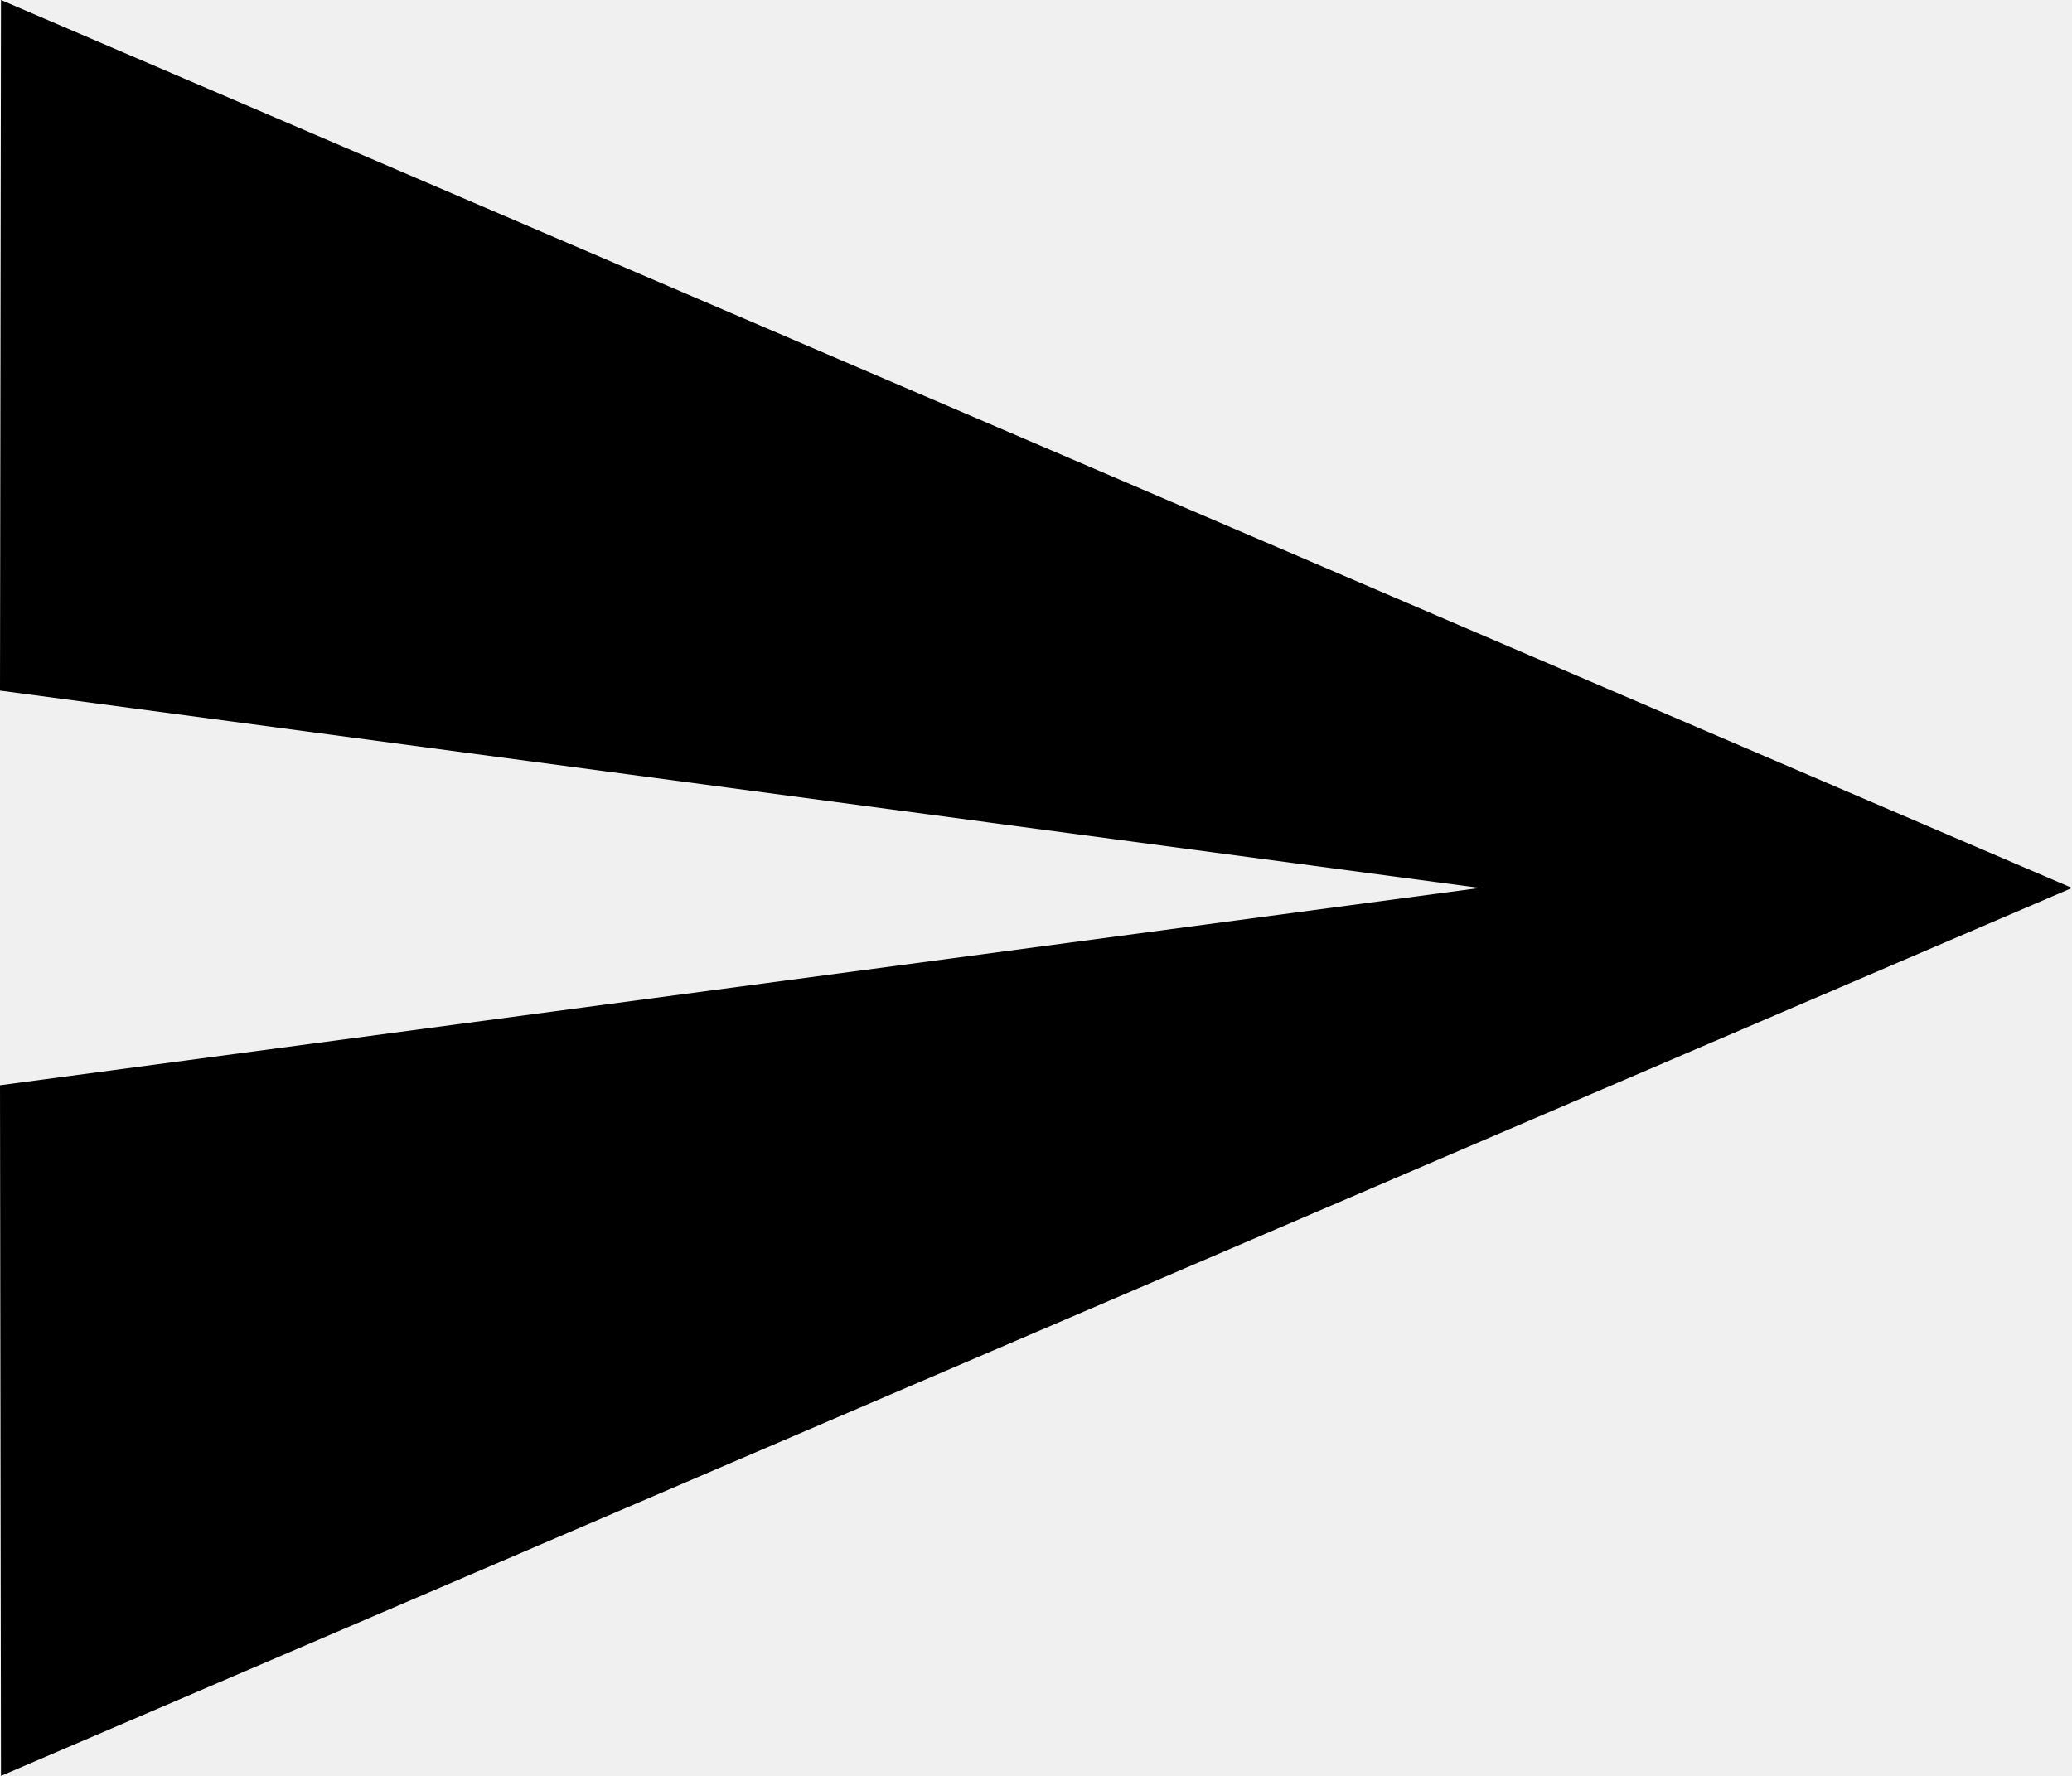
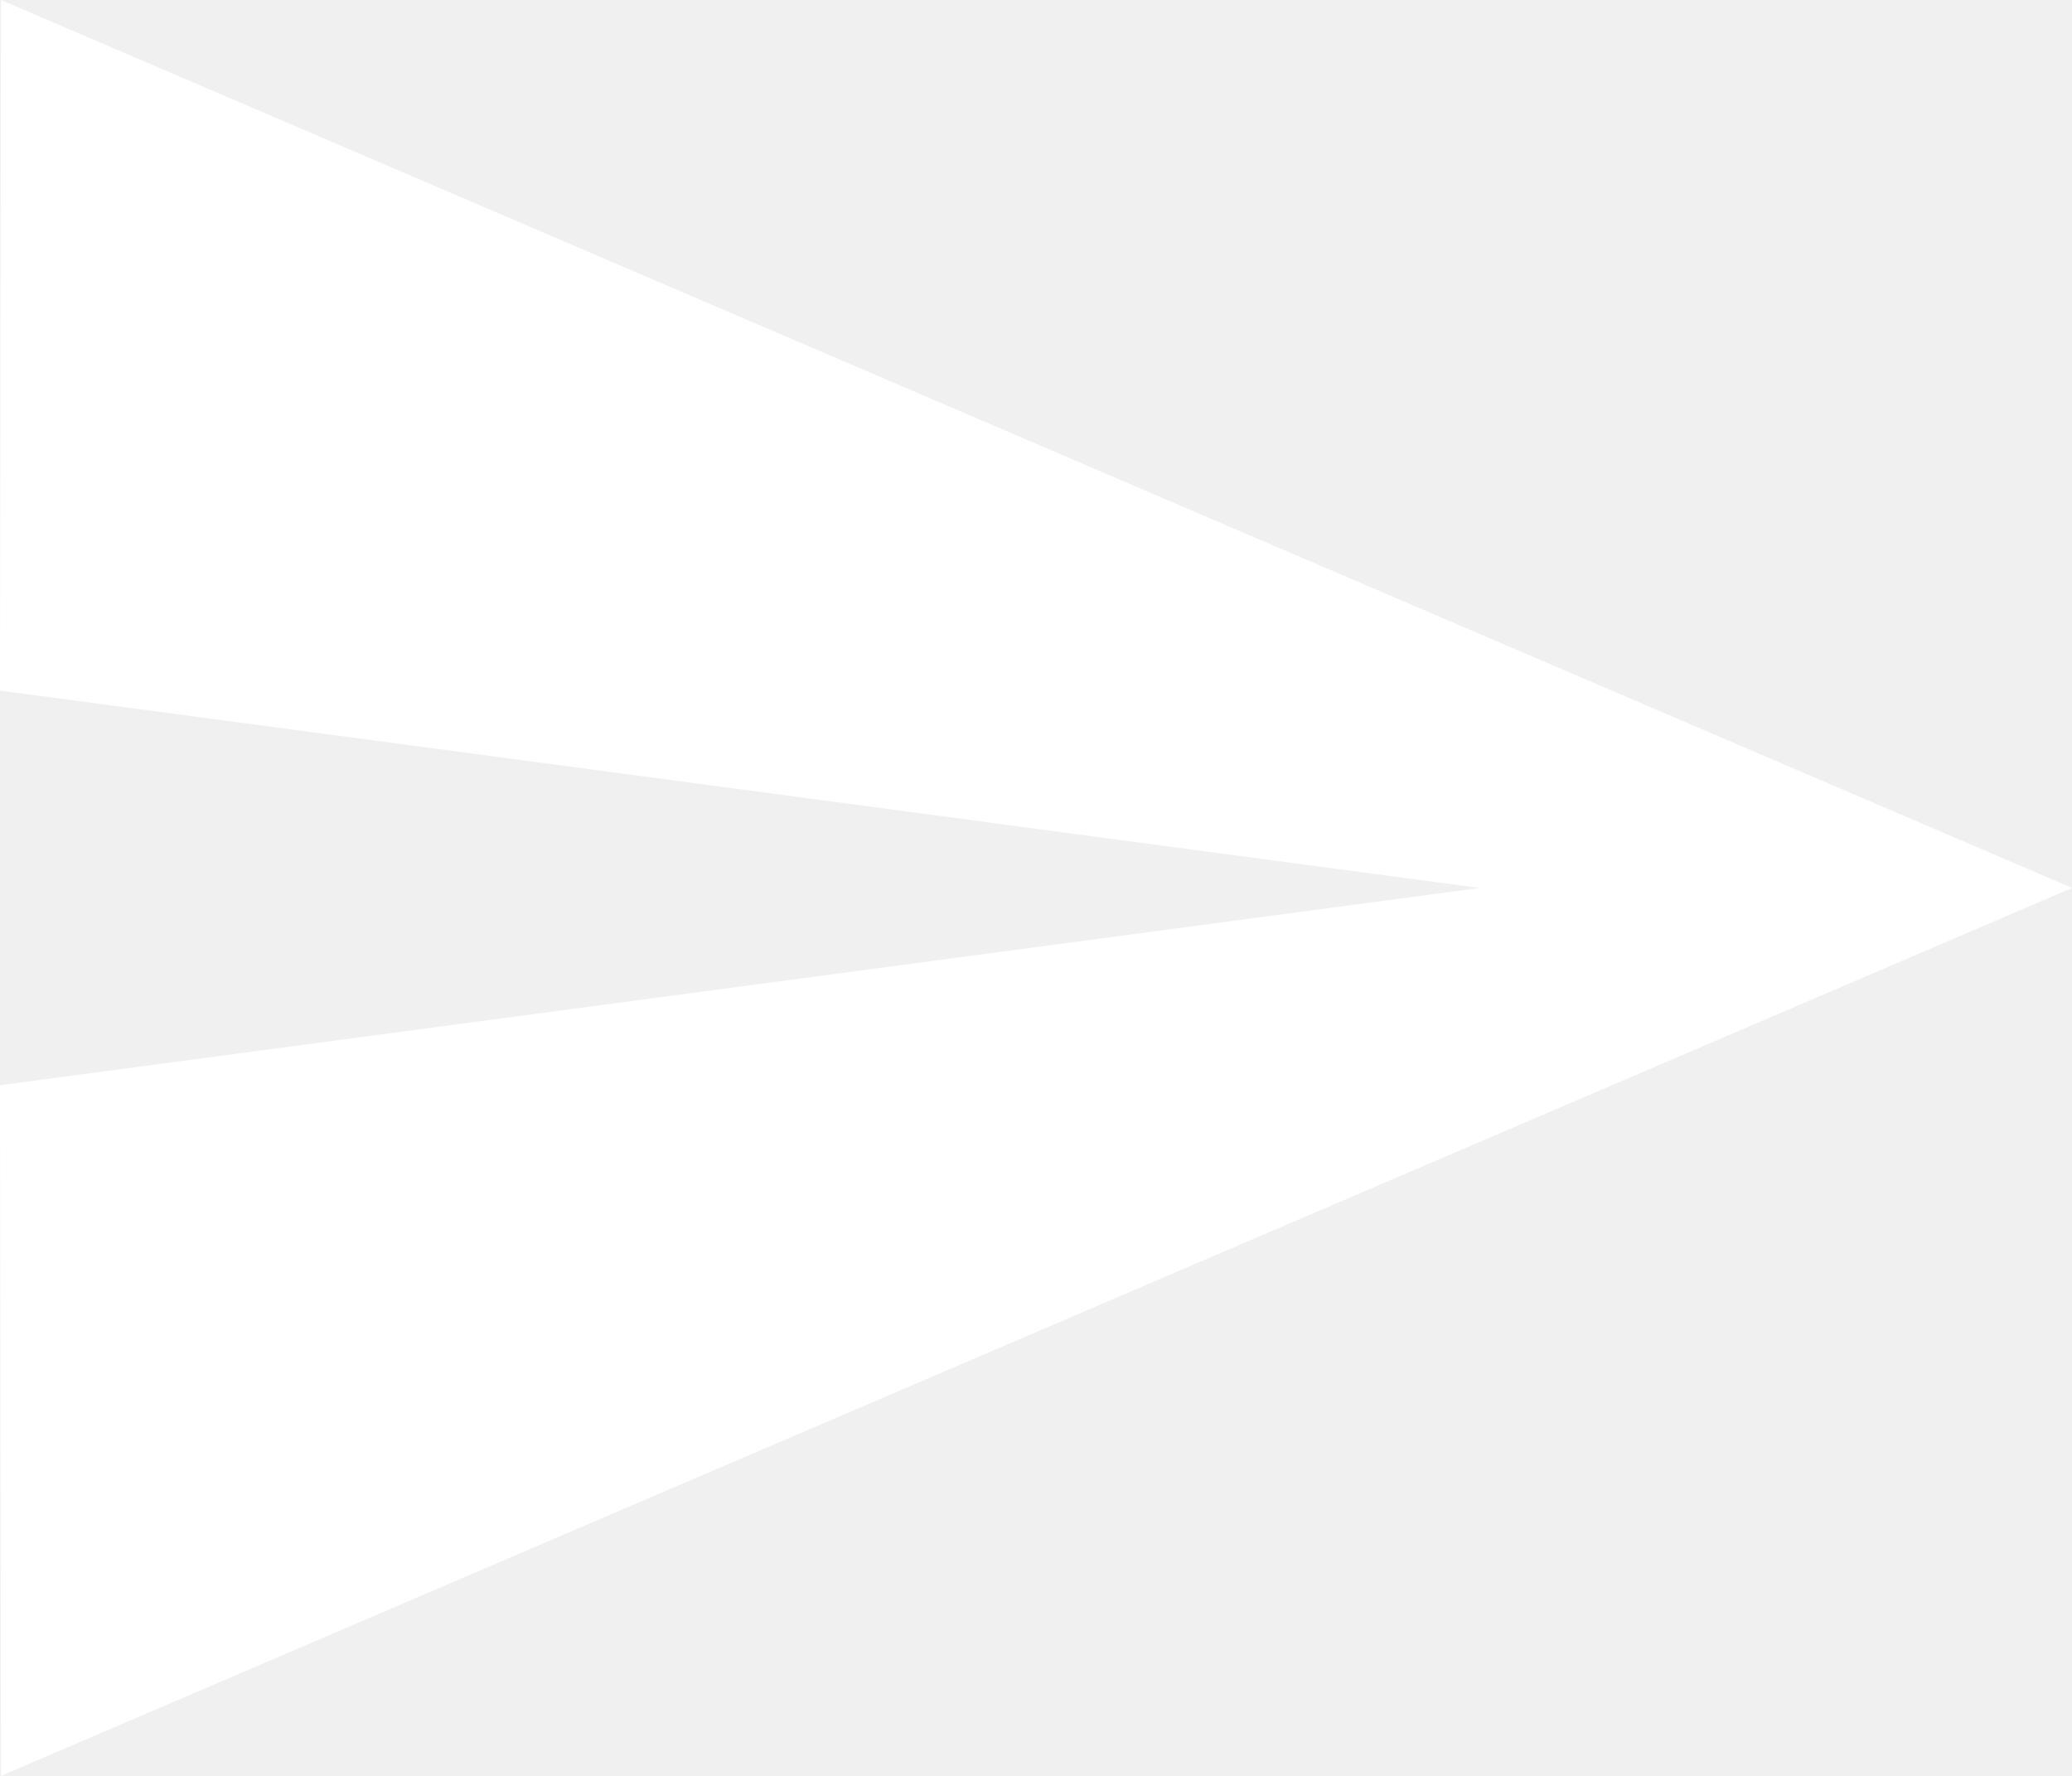
<svg xmlns="http://www.w3.org/2000/svg" width="31.5" height="27" viewBox="0 0 31.5 27">
-   <path id="Icon_material-send" data-name="Icon material-send" d="M3.015,31.5,34.5,18,3.015,4.5,3,15l22.5,3L3,21Z" transform="translate(-3 -4.5)" fill="currentColor" />
+   <path id="Icon_material-send" data-name="Icon material-send" d="M3.015,31.5,34.5,18,3.015,4.5,3,15l22.5,3L3,21Z" transform="translate(-3 -4.5)" fill="#fff" />
</svg>
